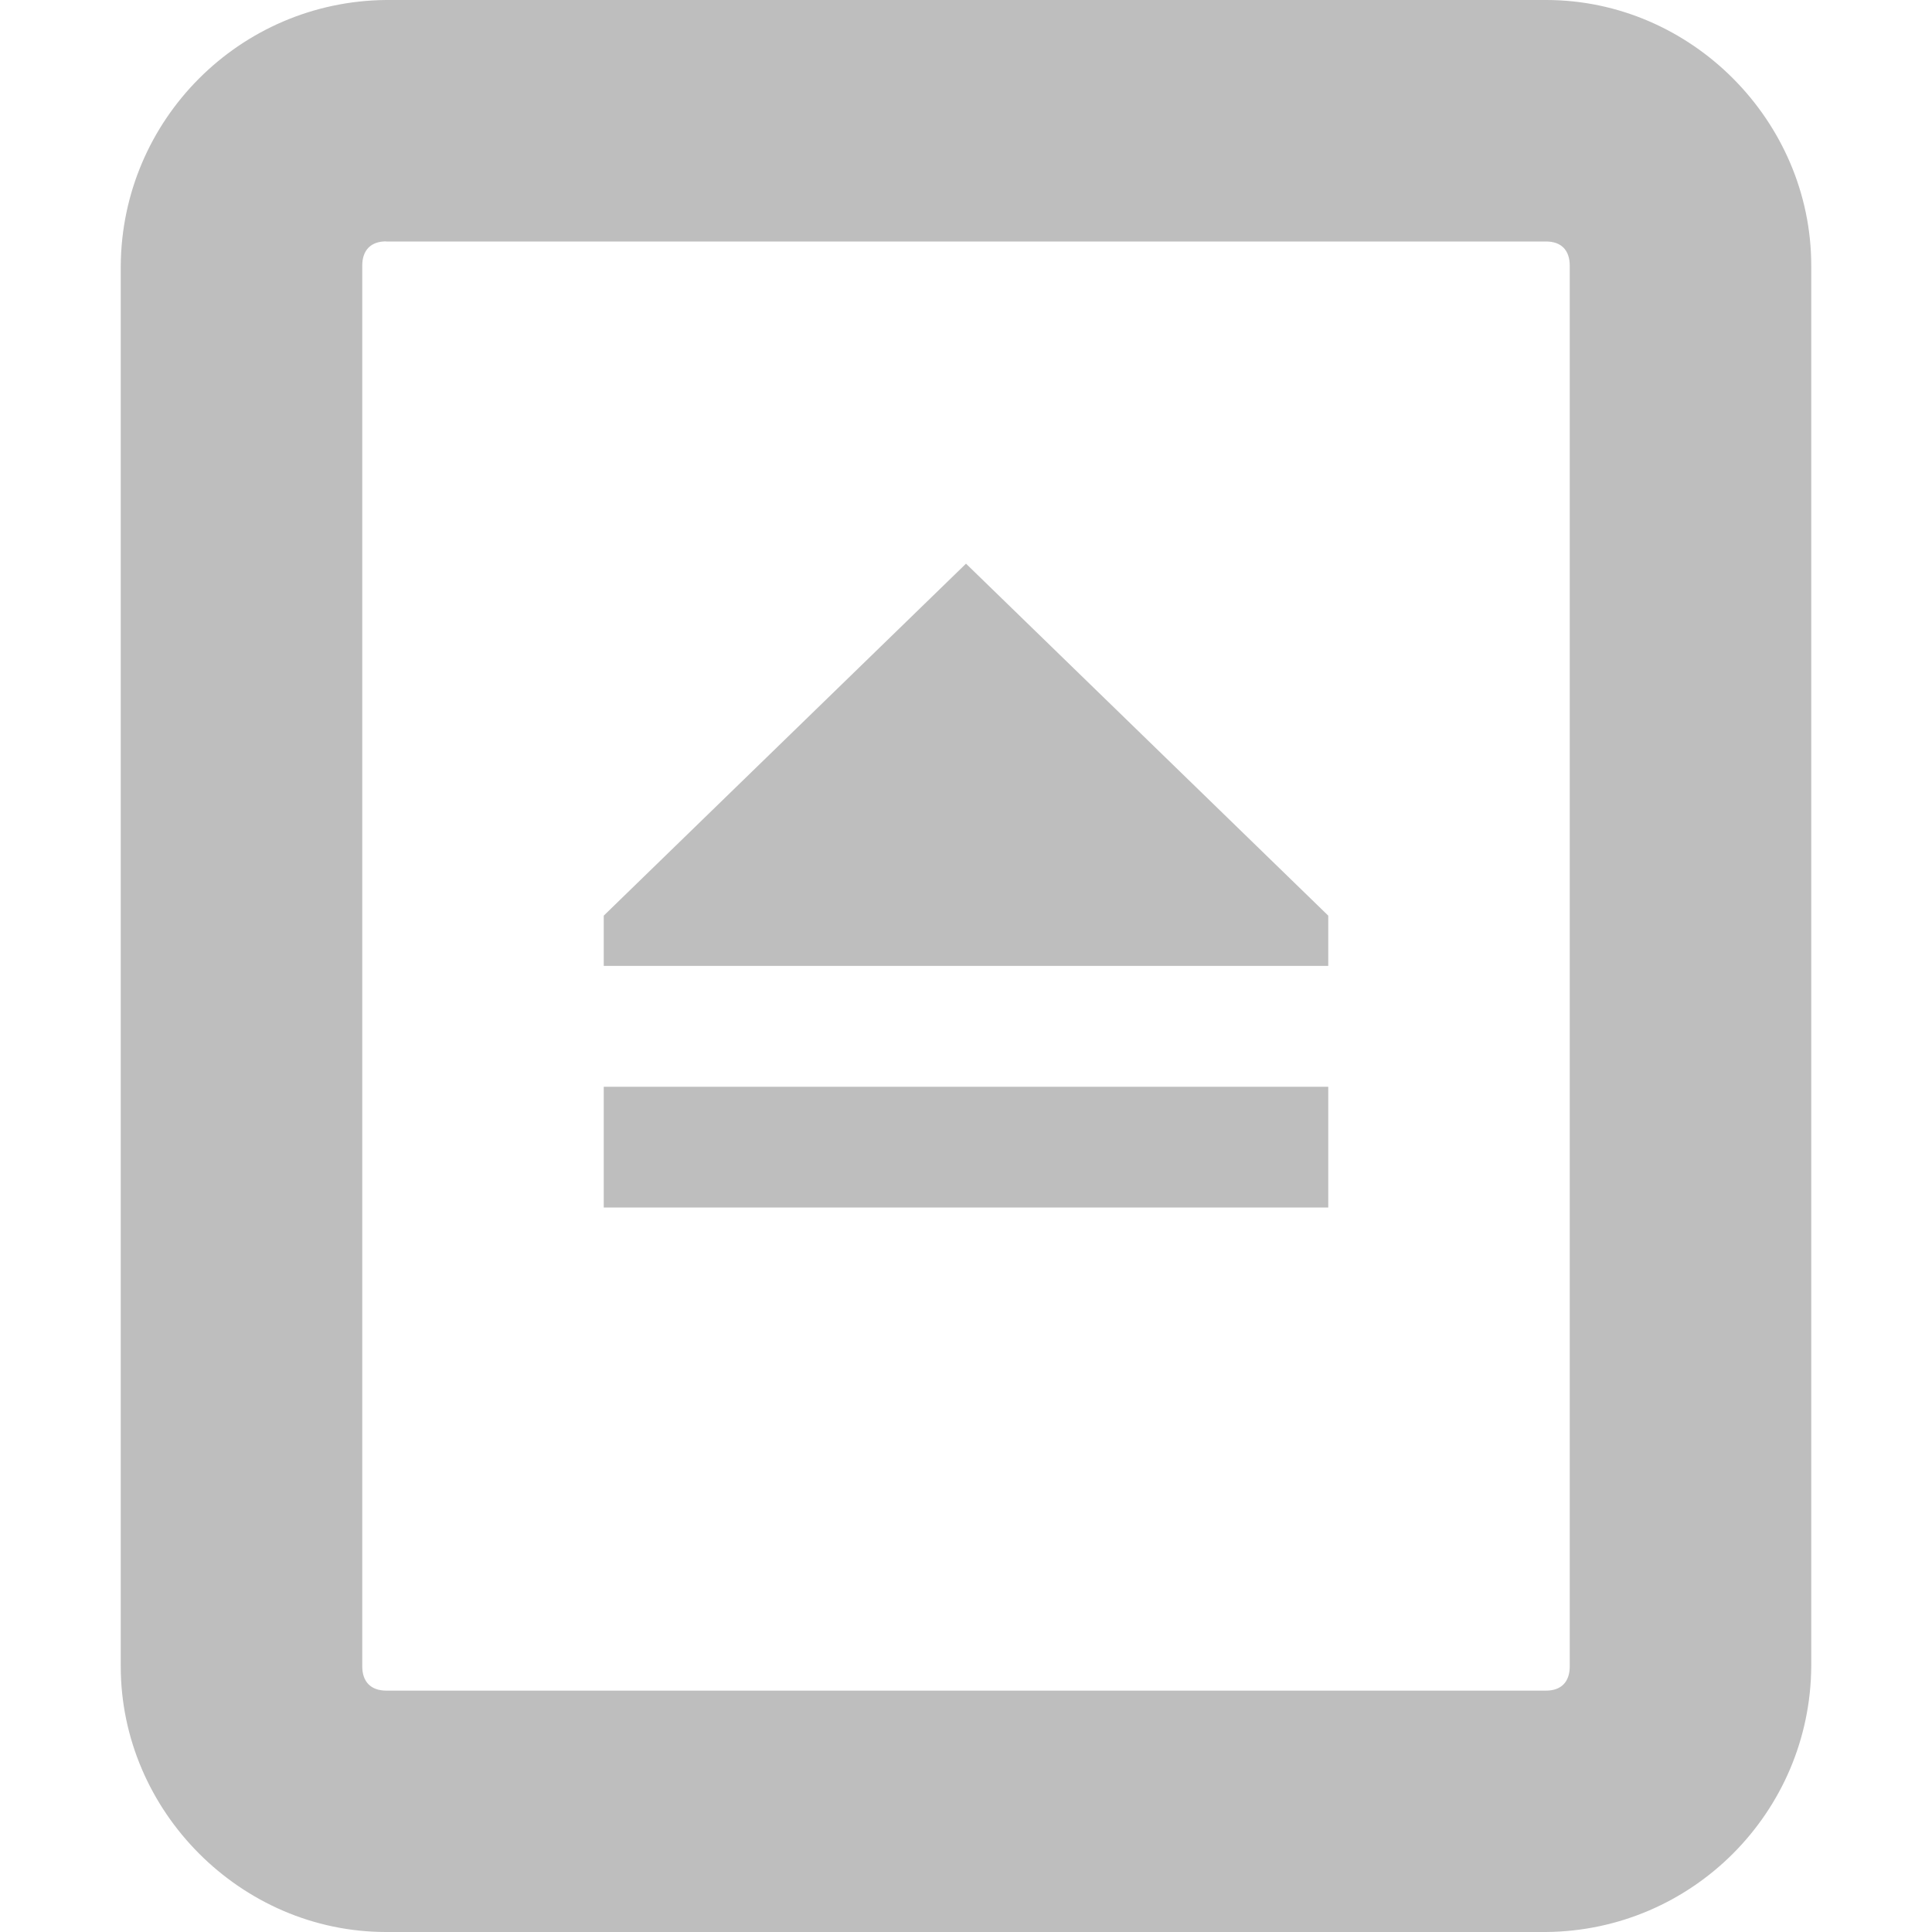
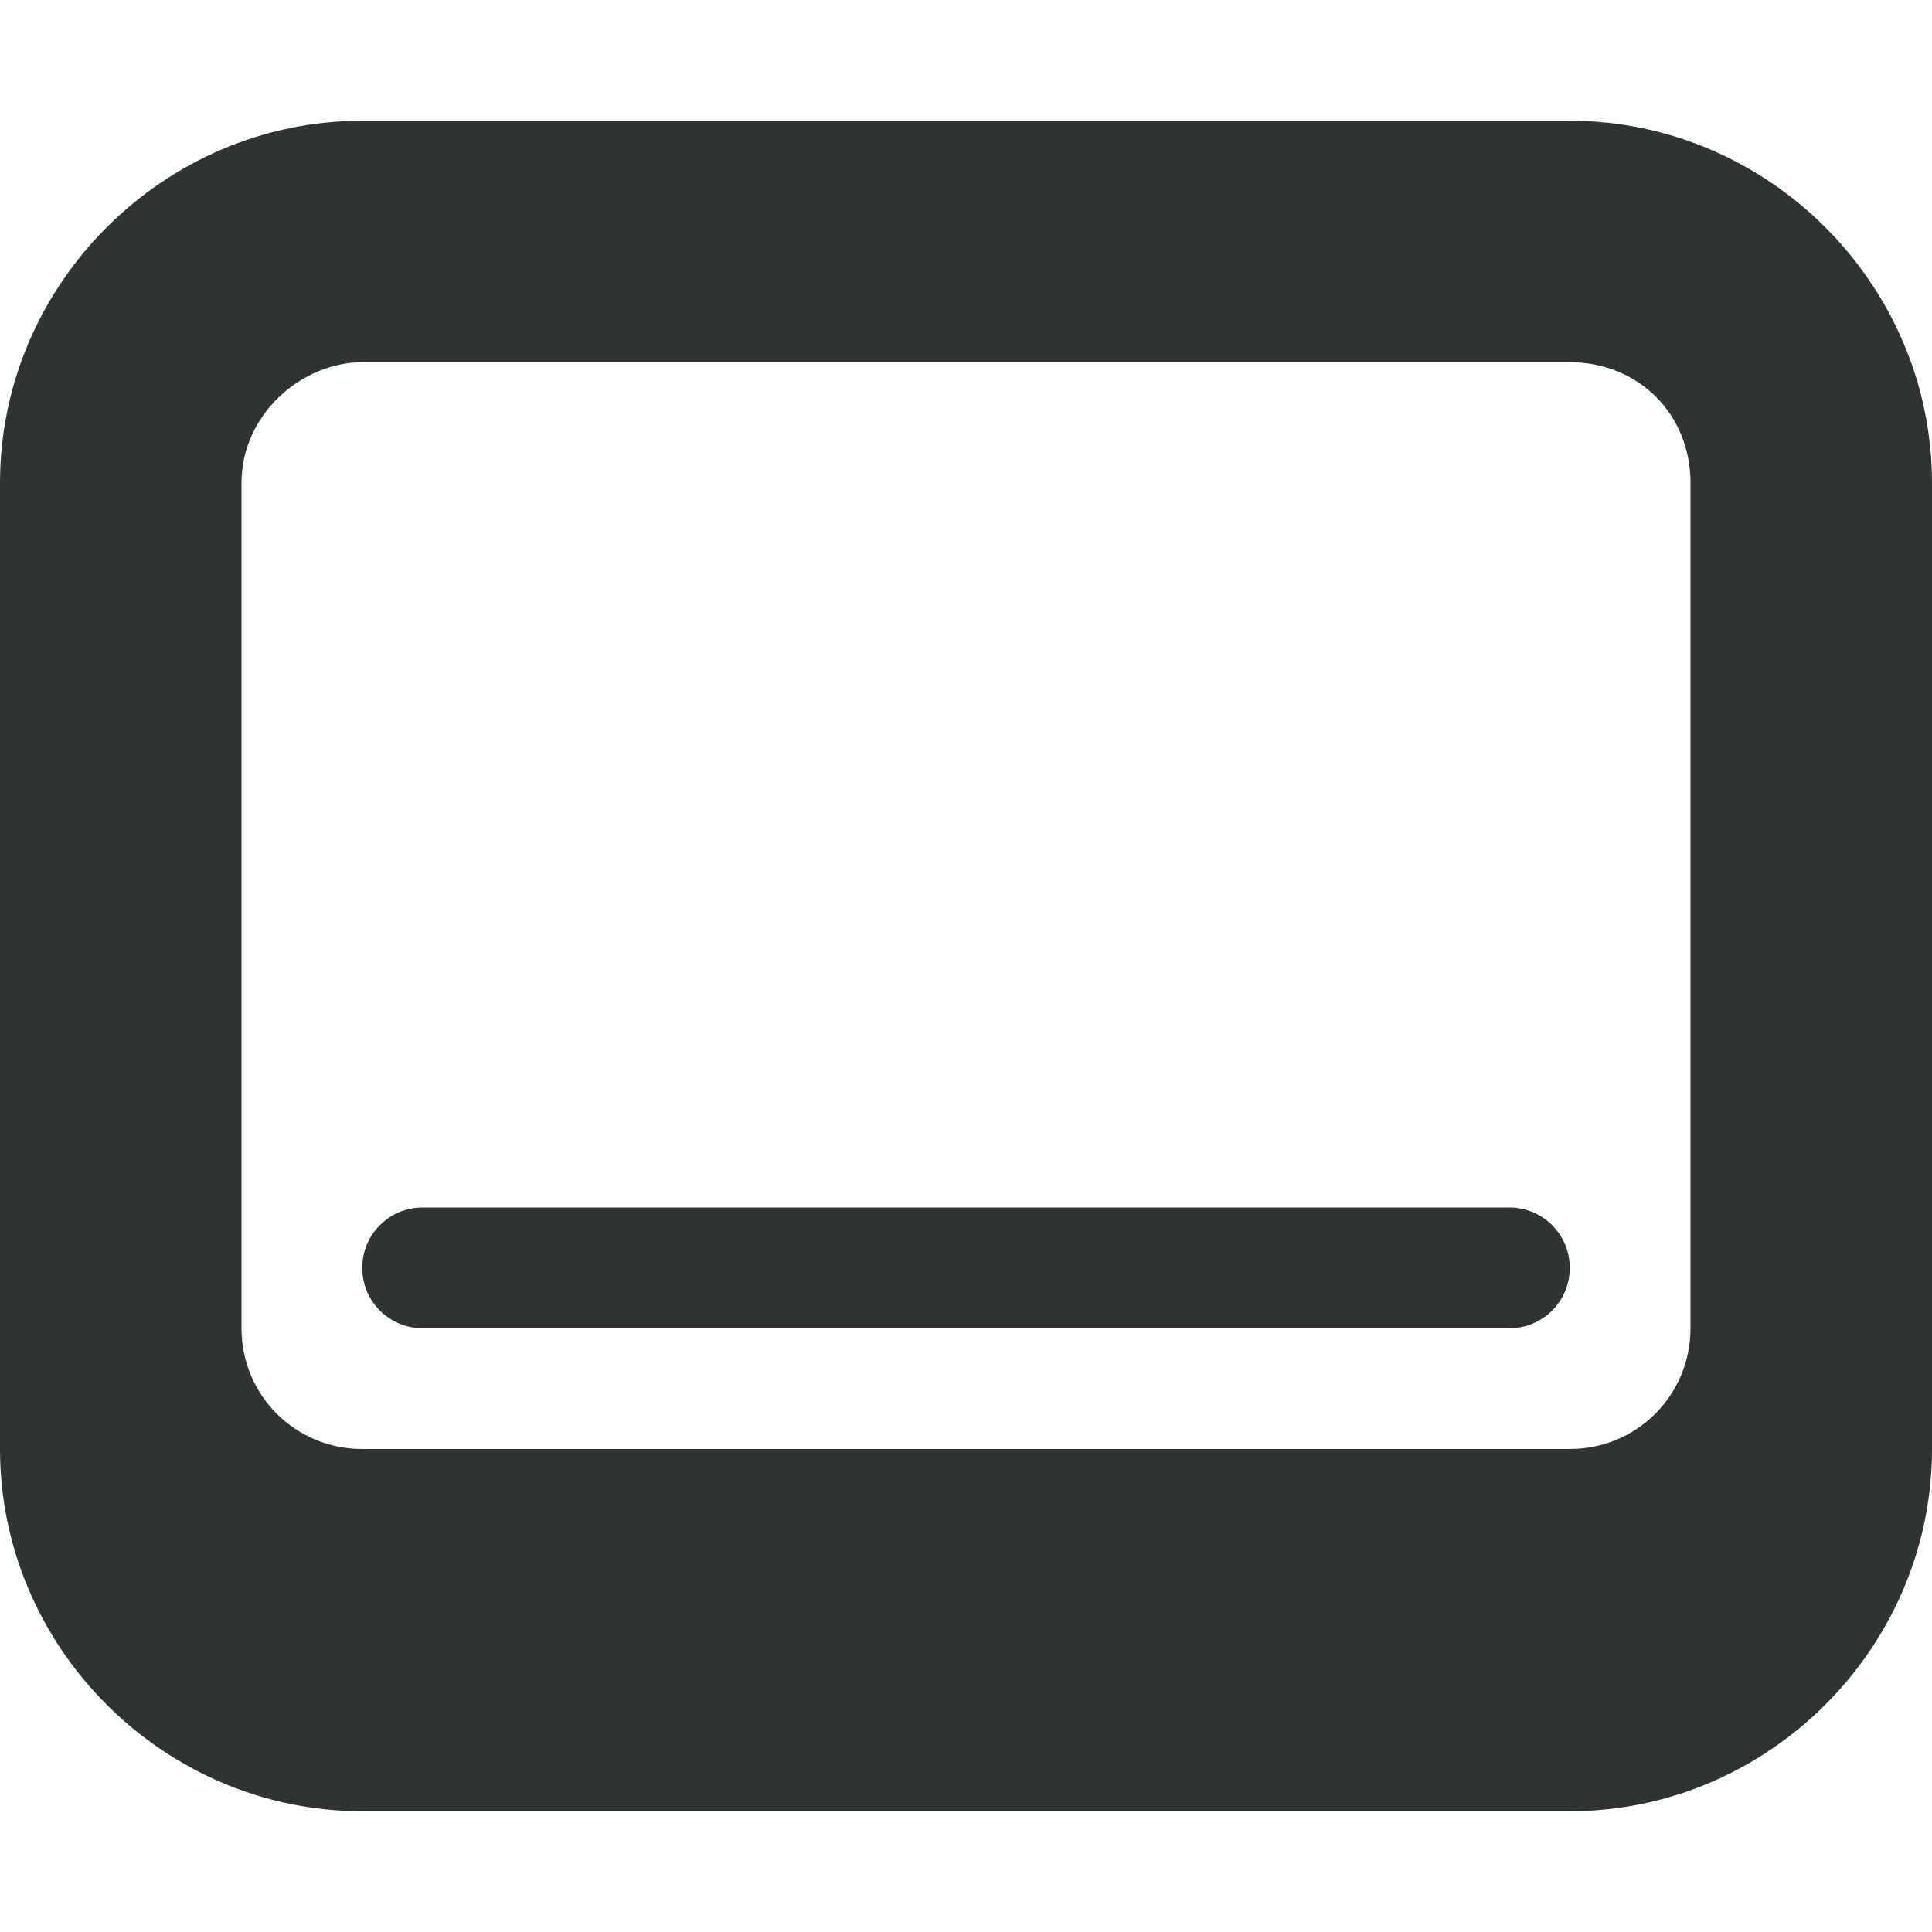
- <svg xmlns="http://www.w3.org/2000/svg" width="16" height="16" version="1.1" id="svg4">
-   <defs id="defs8" />
-   <path id="path4" style="color:#bebebe;font-weight:400;font-family:sans-serif;font-variant-ligatures:normal;font-variant-position:normal;font-variant-caps:normal;font-variant-numeric:normal;font-variant-alternates:normal;font-feature-settings:normal;text-indent:0;text-decoration:none;text-decoration-line:none;text-decoration-style:solid;text-decoration-color:#000000;text-transform:none;text-orientation:mixed;shape-padding:0;overflow:visible;isolation:auto;mix-blend-mode:normal;fill:#bebebe;fill-opacity:1" overflow="visible" font-weight="400" d="M 3.197,0 A 2.217,2.217 0 0 0 1,2.201 V 13.8 C 1,14.999 1.995,16 3.197,16 h 9.607 A 2.215,2.215 0 0 0 15,13.799 V 2.2 C 15,1.001 14.006,0 12.804,0 Z m 0,2 h 9.607 C 12.928,2 13,2.07 13,2.201 V 13.8 c 0,0.13 -0.072,0.201 -0.196,0.201 H 3.197 C 3.073,14 3,13.93 3,13.799 V 2.2 C 3,2.07 3.073,1.999 3.197,1.999 Z" />
-   <path id="path6" style="color:#000000;font-weight:400;line-height:normal;font-family:sans-serif;font-variant-ligatures:normal;font-variant-position:normal;font-variant-caps:normal;font-variant-numeric:normal;font-variant-alternates:normal;font-feature-settings:normal;text-indent:0;text-align:start;text-decoration:none;text-decoration-line:none;text-decoration-style:solid;text-decoration-color:#000000;text-transform:none;text-orientation:mixed;white-space:normal;shape-padding:0;overflow:visible;isolation:auto;mix-blend-mode:normal;fill:#bebebe;fill-opacity:1" overflow="visible" font-weight="400" d="m 8,4.668 -3,2.915 v 0.416 h 6 V 7.583 Z M 5,9 v 1 h 6 V 9 Z" />
+ <svg xmlns="http://www.w3.org/2000/svg" height="16px" viewBox="0 0 16 16" width="16px">
+   <path d="m 3 1 c -1.645 0 -3 1.355 -3 3 v 8 c 0 1.645 1.355 3 3 3 h 10 c 1.645 0 3 -1.355 3 -3 v -8 c 0 -1.645 -1.355 -3 -3 -3 z m 0 2 h 10 c 0.57 0 1 0.43 1 1 v 7 c 0 0.555 -0.445 1 -1 1 h -10 c -0.555 0 -1 -0.445 -1 -1 v -7 c 0 -0.57 0.5 -1 1 -1 z m 0.5 7 c -0.277 0 -0.5 0.223 -0.5 0.5 s 0.223 0.5 0.5 0.5 h 9 c 0.277 0 0.5 -0.223 0.5 -0.5 s -0.223 -0.5 -0.5 -0.5 z m 0 0" fill="#2e3434" />
</svg>
